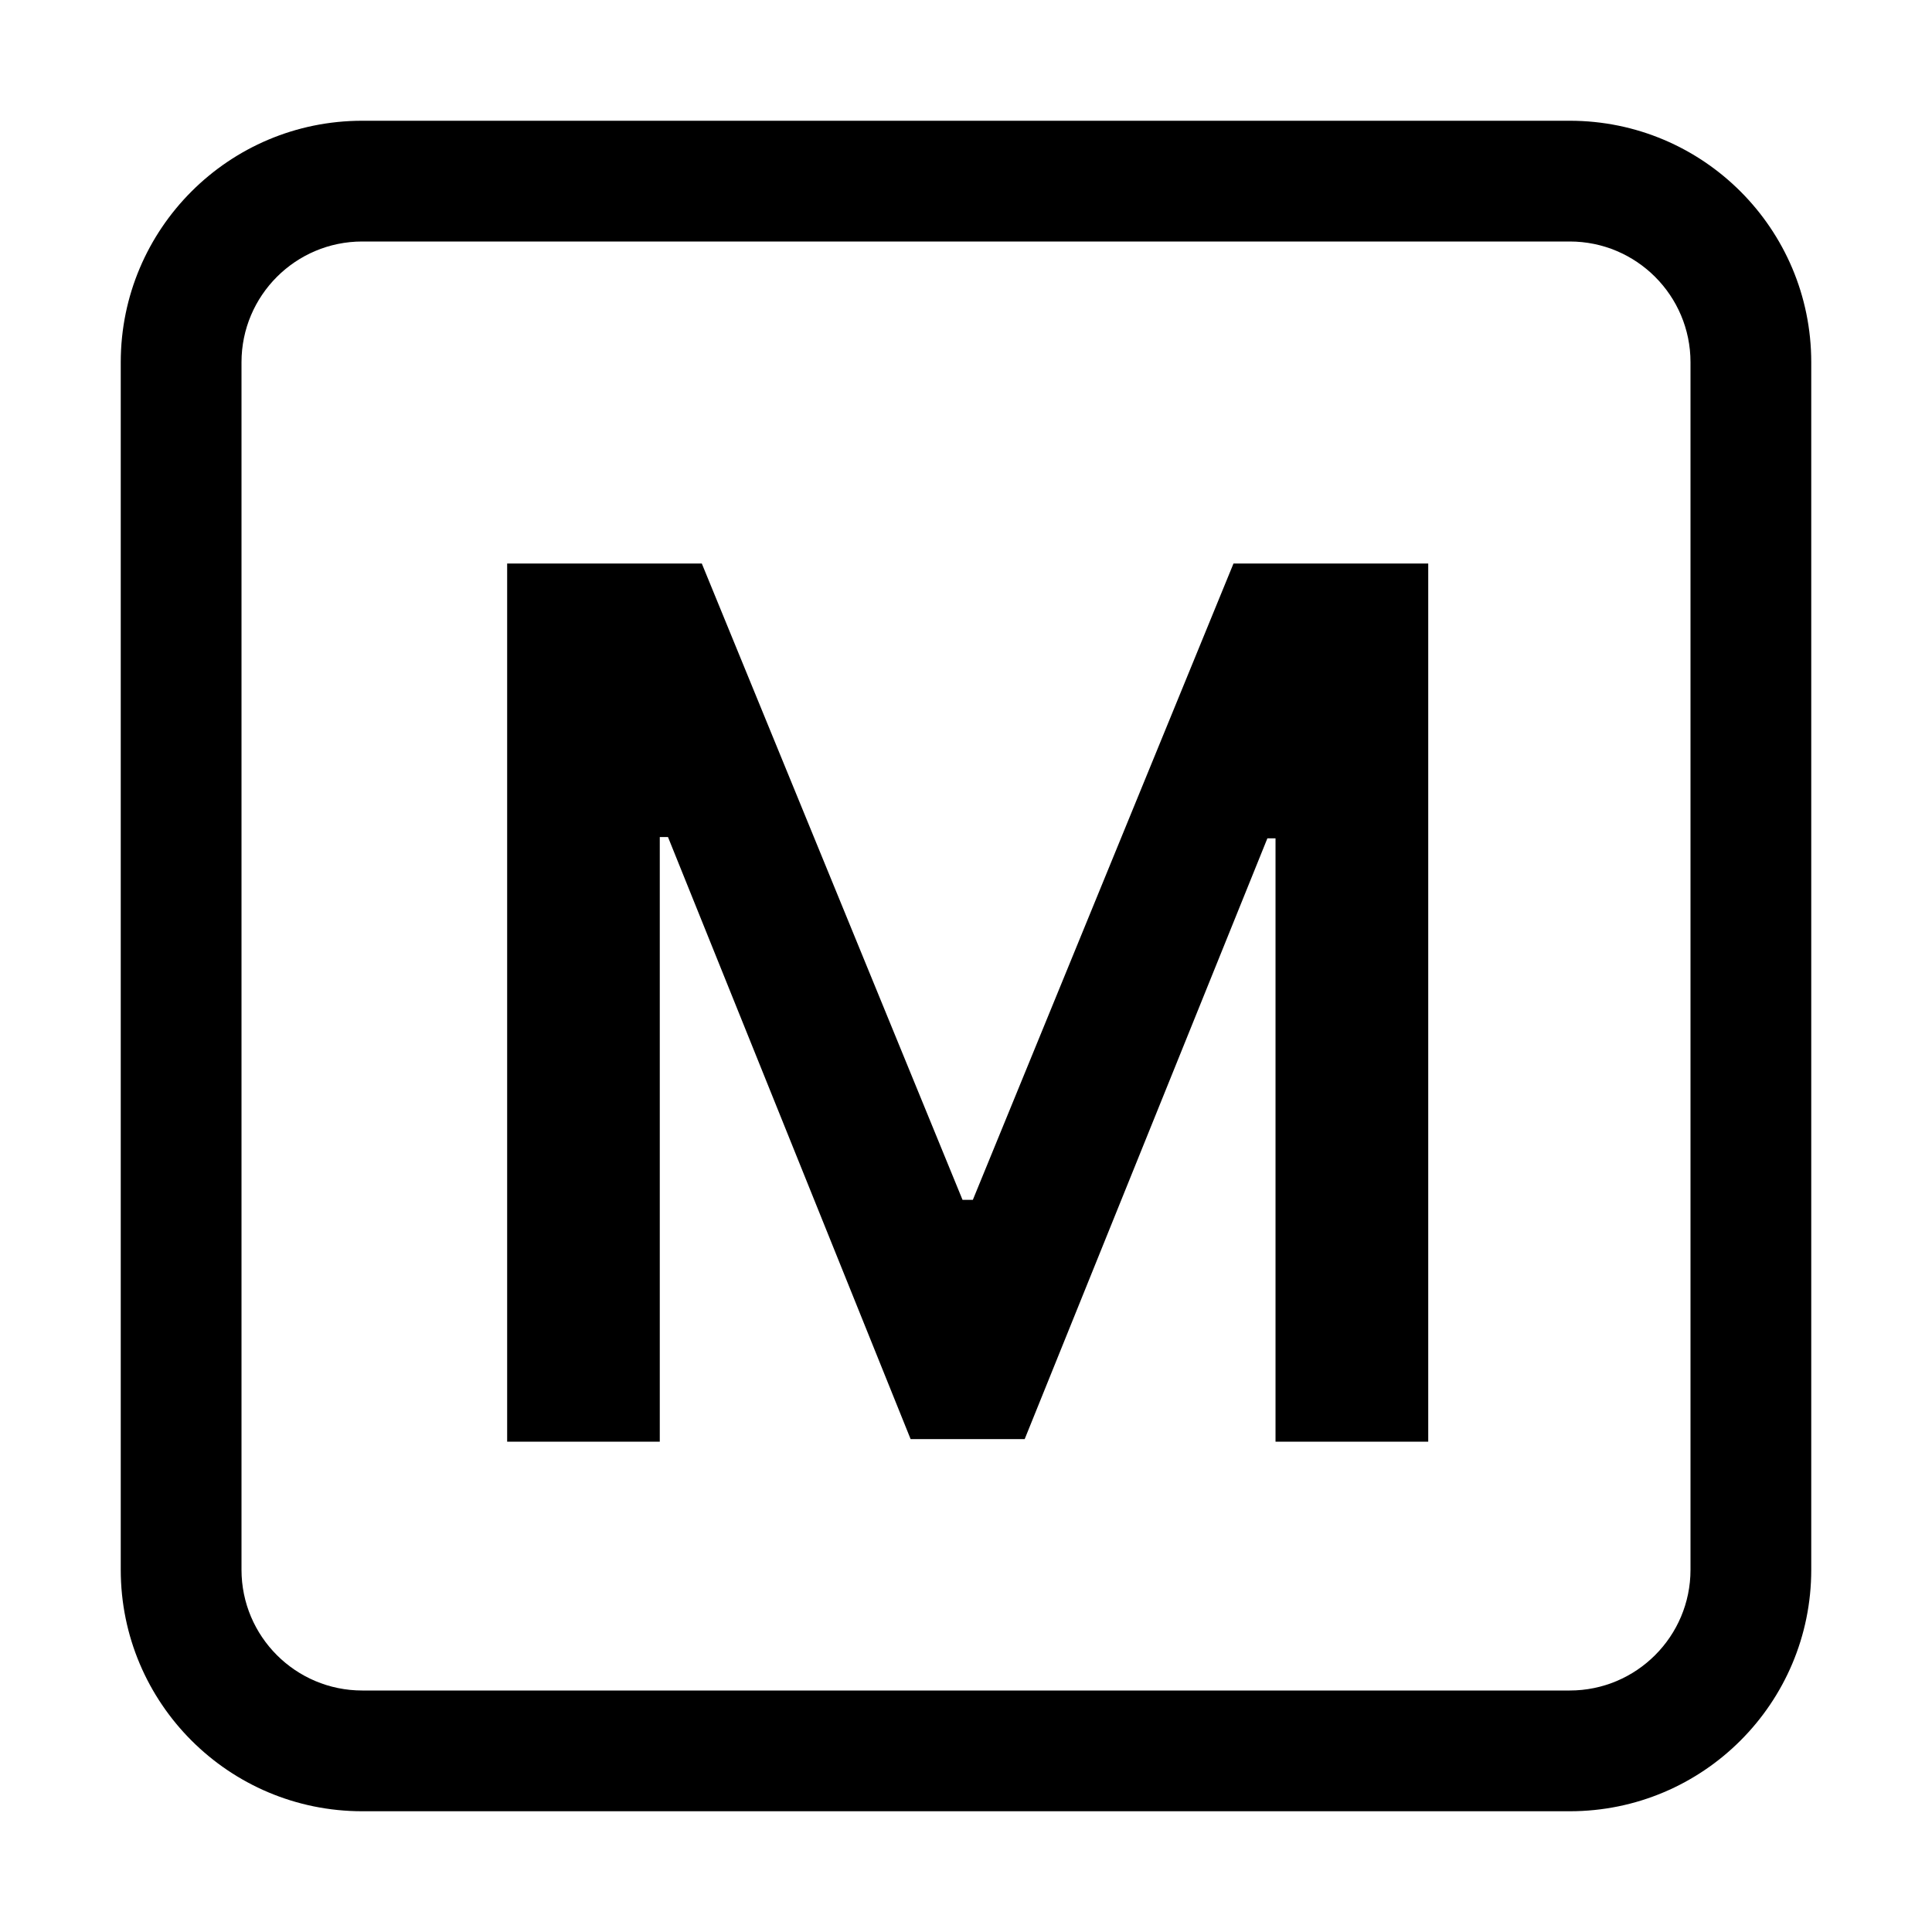
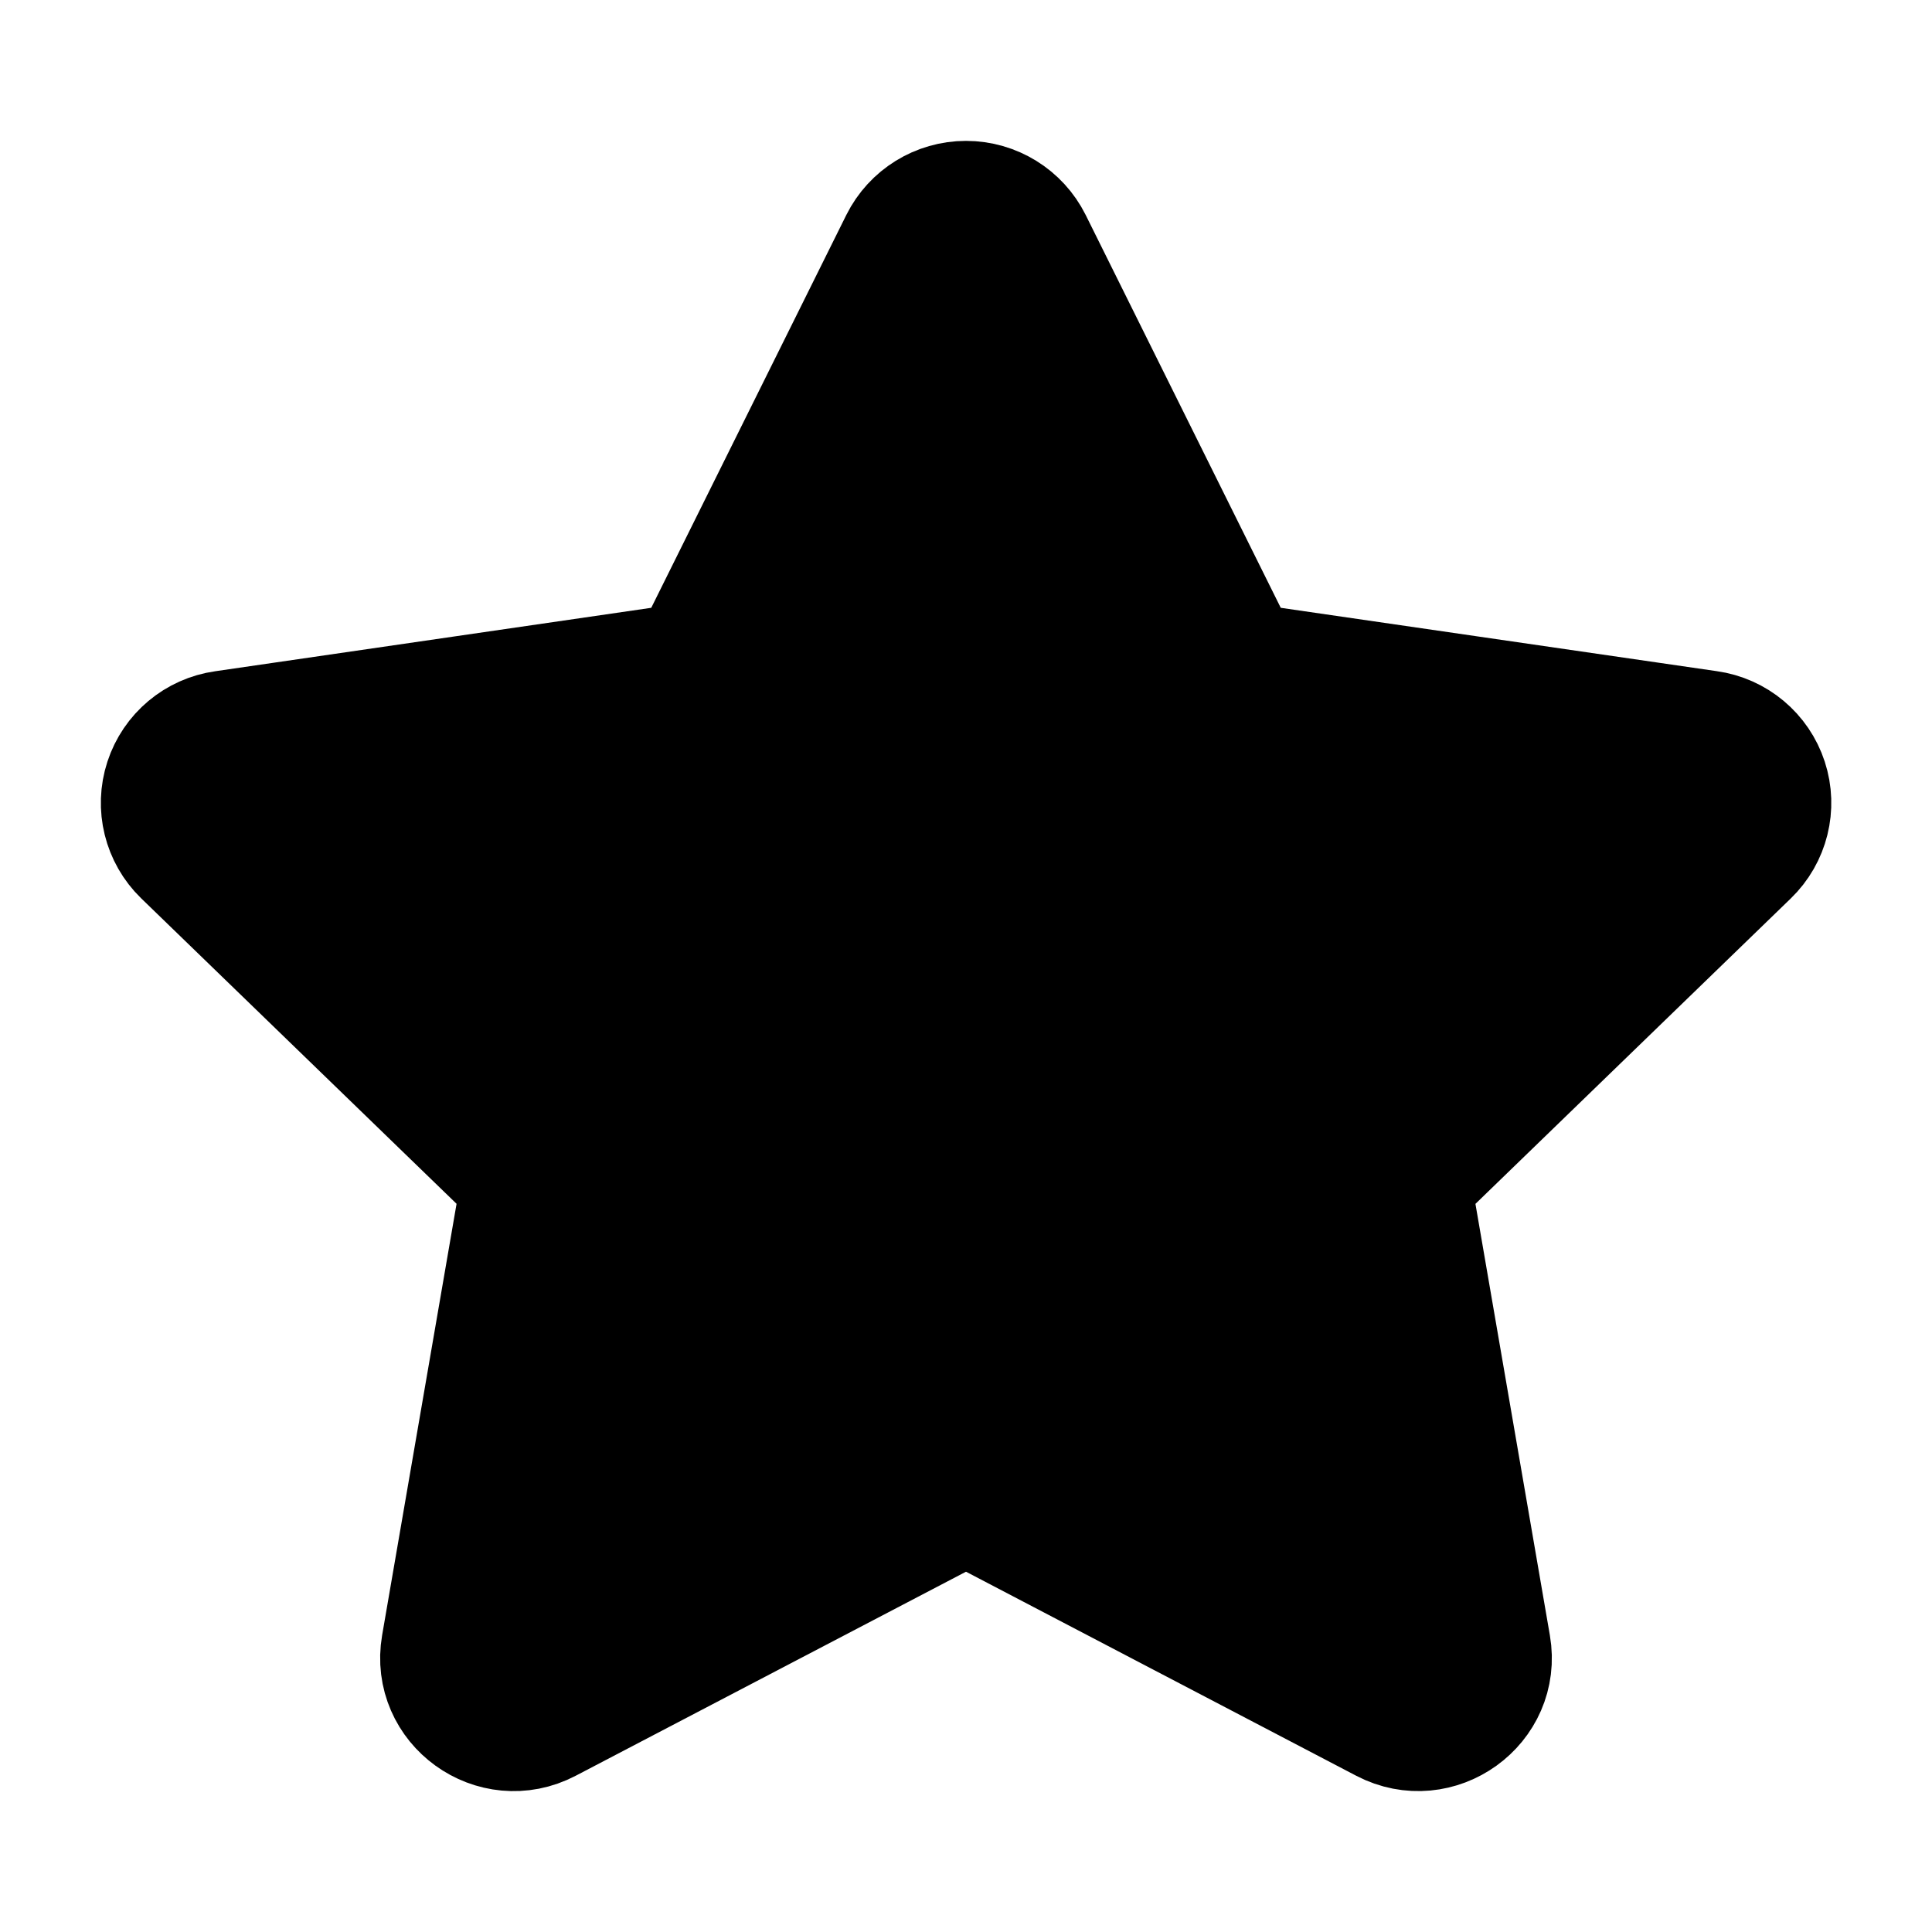
- <svg xmlns="http://www.w3.org/2000/svg" width="24" height="24" viewBox="0 0 24 24" fill-rule="evenodd">
-   <path fill-rule="evenodd" clip-rule="evenodd" d="M4.5 3H19.5C20.328 3 21 3.672 21 4.5V19.5C21 20.328 20.328 21 19.5 21H4.5C3.672 21 3 20.328 3 19.5V4.5C3 3.672 3.672 3 4.5 3ZM1.5 4.5C1.5 2.843 2.843 1.5 4.5 1.5H19.5C21.157 1.5 22.5 2.843 22.5 4.5V19.5C22.5 21.157 21.157 22.5 19.5 22.5H4.5C2.843 22.5 1.5 21.157 1.5 19.5V4.5ZM8.718 7H6.3V17.909H8.196V10.398H8.298L11.312 17.877H12.729L15.744 10.414H15.845V17.909H17.742V7H15.323L12.085 14.905H11.957L8.718 7Z" />
+ <svg xmlns="http://www.w3.org/2000/svg" width="1em" height="1em" viewBox="0 0 24 24">
+   <path fill="currentColor" stroke="currentColor" stroke-linecap="round" stroke-linejoin="round" stroke-width="1.5" d="m8.587 8.236l2.598-5.232a.911.911 0 0 1 1.63 0l2.598 5.232l5.808.844a.902.902 0 0 1 .503 1.542l-4.202 4.07l.992 5.75c.127.738-.653 1.3-1.32.952L12 18.678l-5.195 2.716c-.666.349-1.446-.214-1.319-.953l.992-5.75l-4.202-4.07a.902.902 0 0 1 .503-1.54z" />
</svg>
